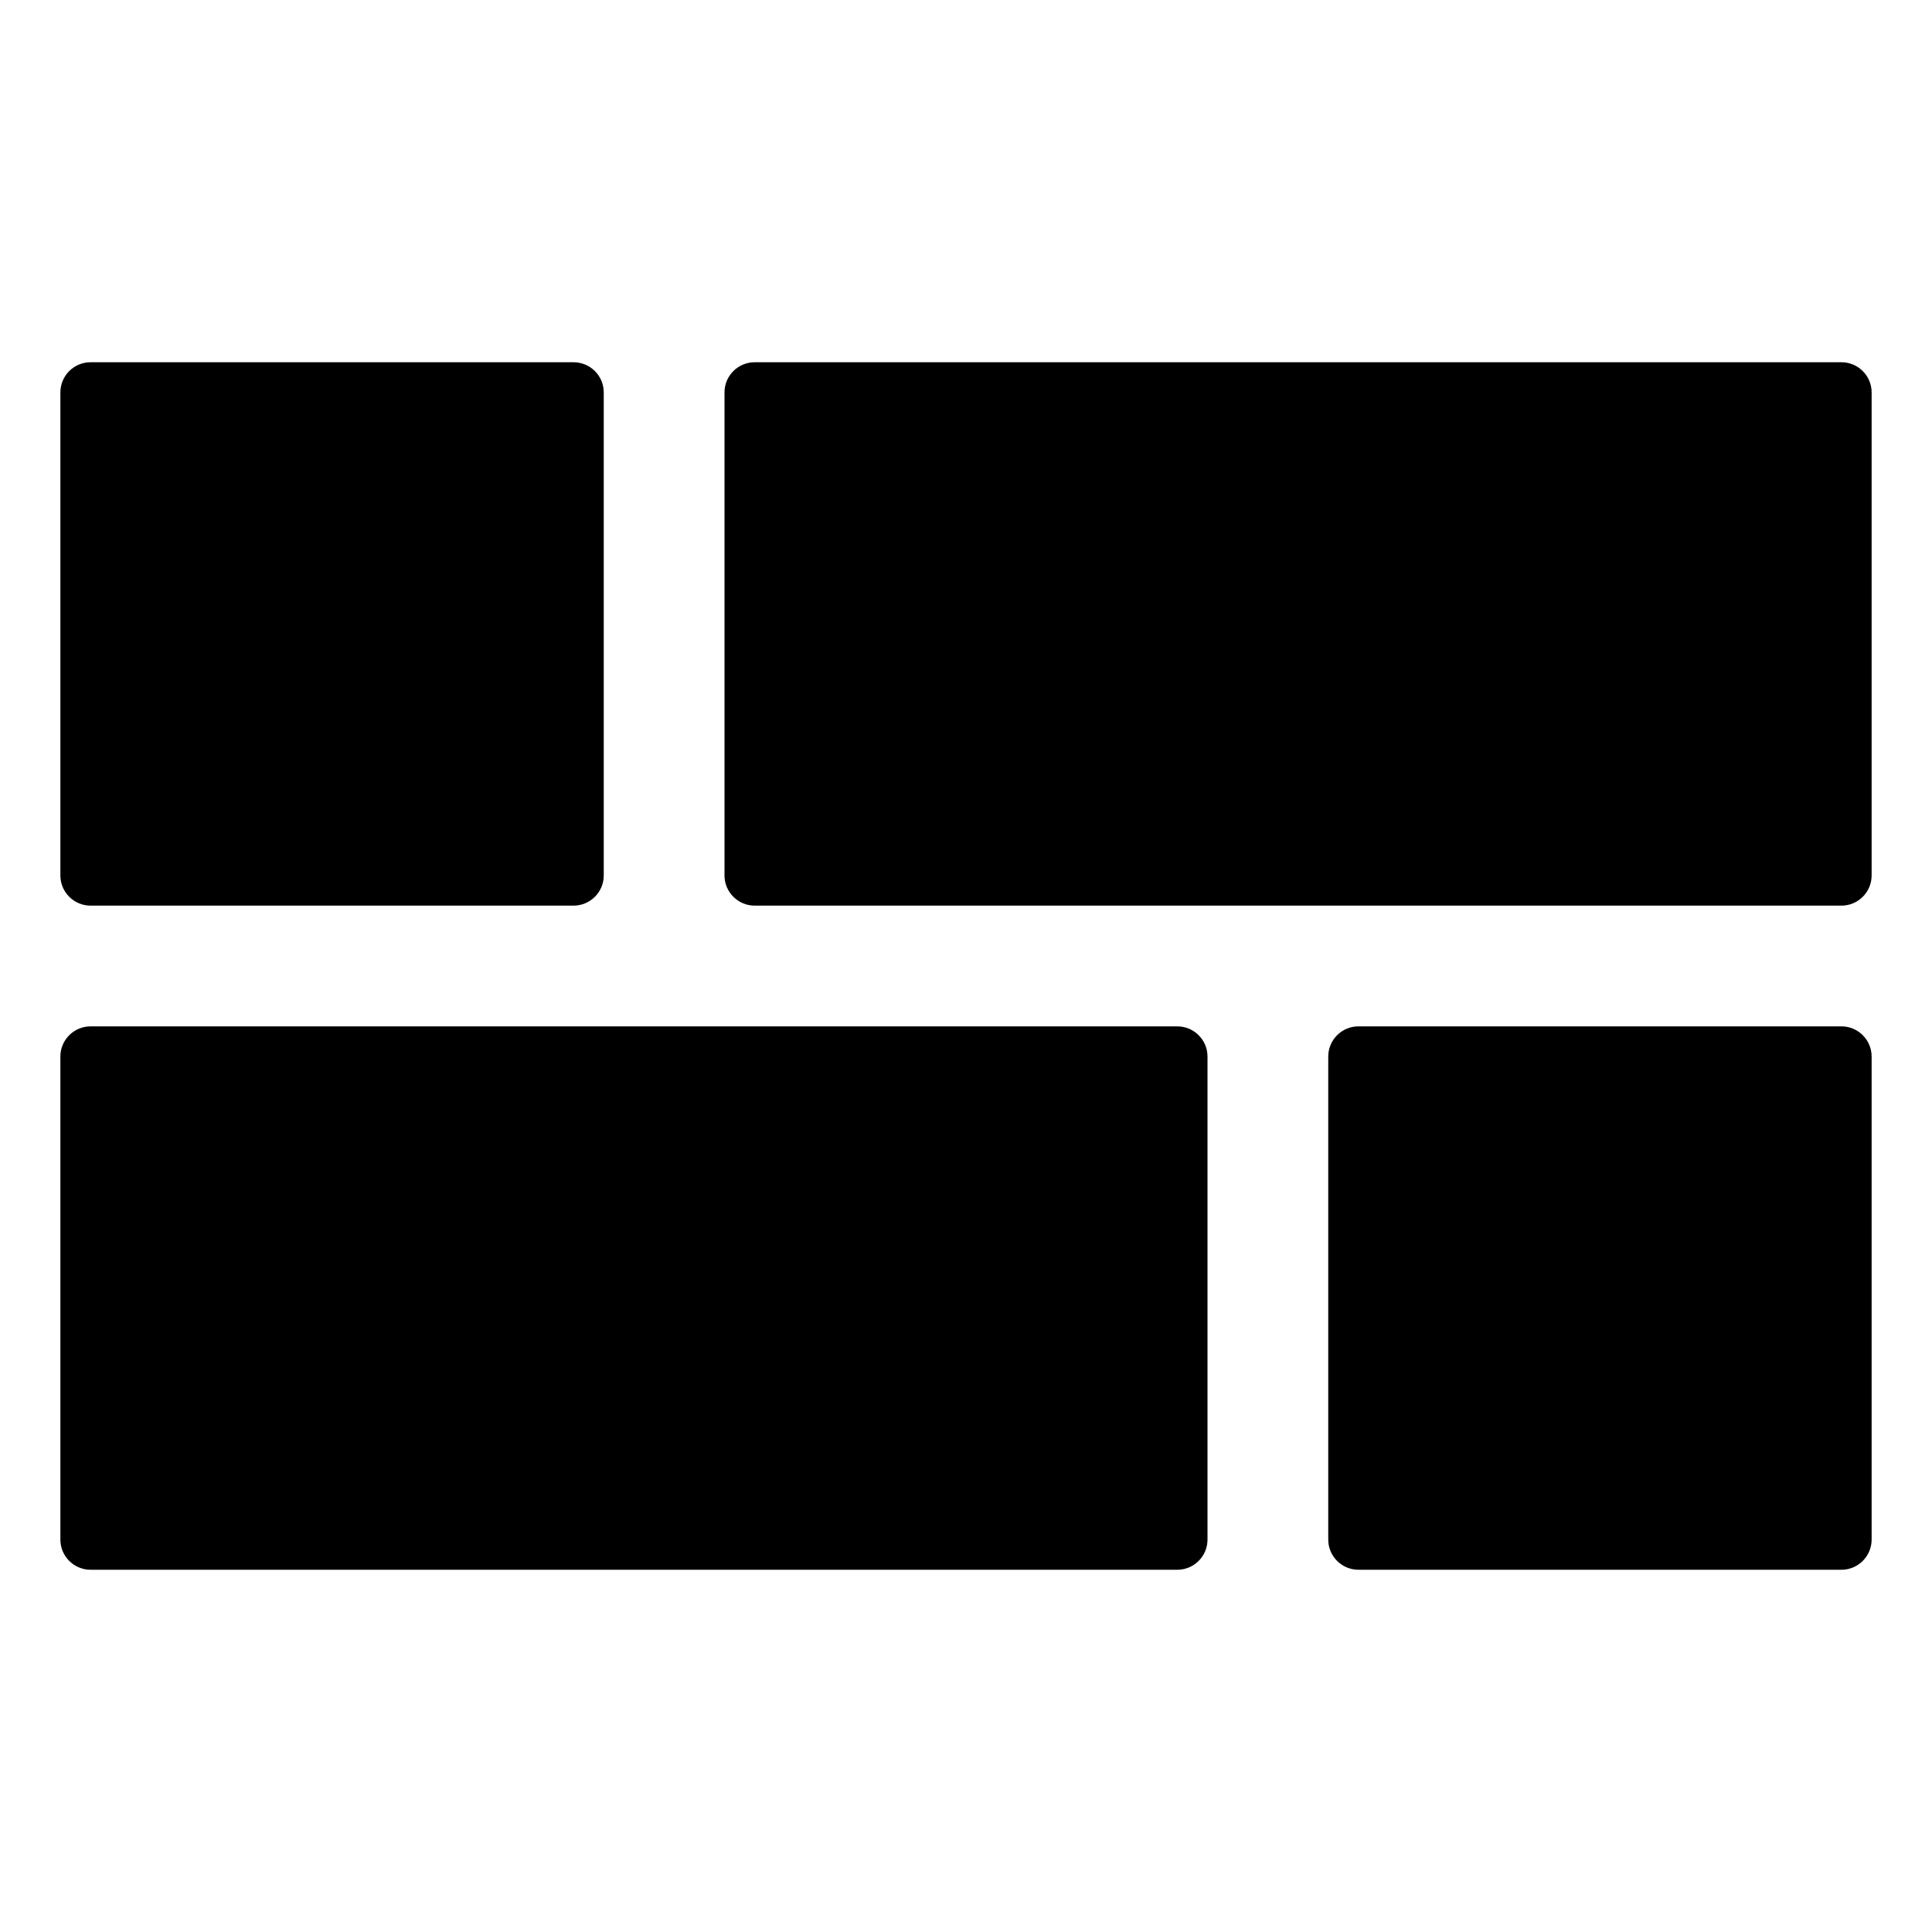
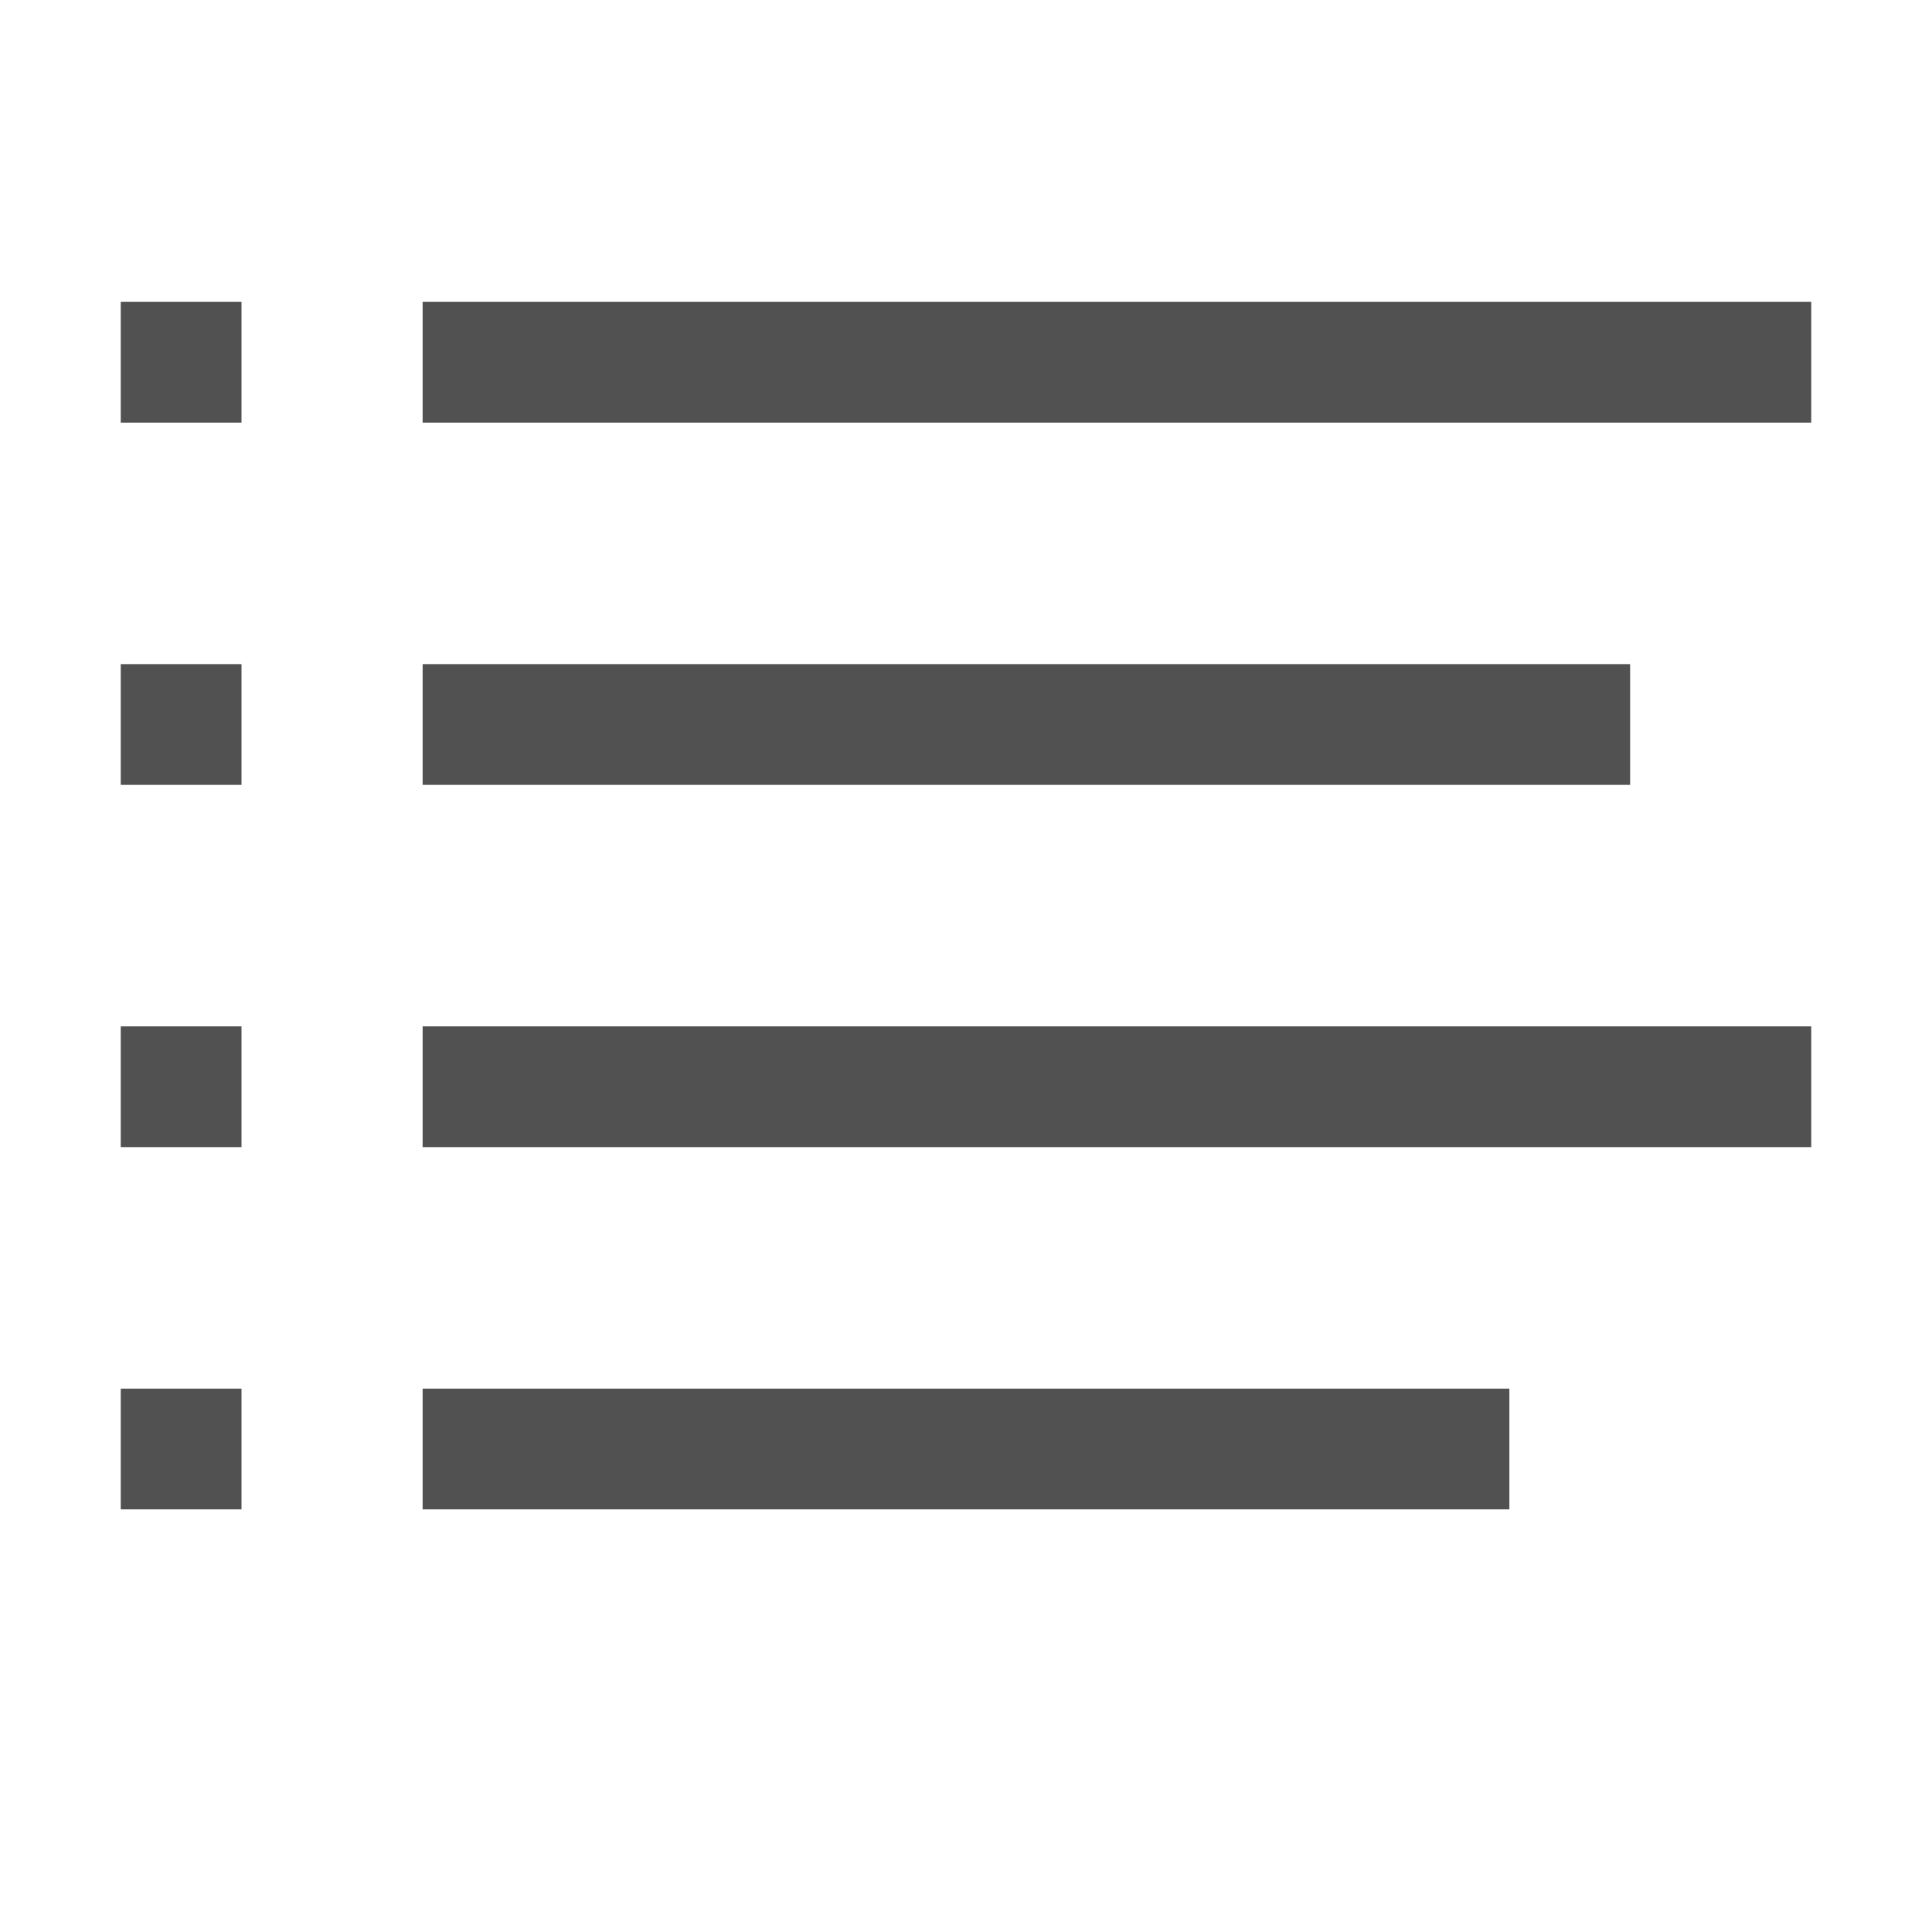
- <svg xmlns="http://www.w3.org/2000/svg" data-name="Layer 1" viewBox="0 0 64 64">
-   <rect width="18" height="18" x="2" y="12" rx="1" ry="1" />
-   <rect width="38" height="18" x="24" y="12" rx="1" ry="1" />
-   <rect width="18" height="18" x="44" y="34" rx="1" ry="1" />
-   <rect width="38" height="18" x="2" y="34" rx="1" ry="1" />
+ <svg xmlns="http://www.w3.org/2000/svg" data-name="Layer 1" viewBox="0 0 32 32">
+   <defs>
+     <style>.cls-1{fill:#515151;}</style>
+   </defs>
+   <rect x="7" y="11" width="20" height="2" style="fill: #515151;" />
+   <rect x="2" y="11" width="2" height="2" style="fill: #515151;" />
+   <rect x="7" y="17" width="23" height="2" style="fill: #515151;" />
+   <rect x="2" y="17" width="2" height="2" style="fill: #515151;" />
+   <rect x="7" y="5" width="23" height="2" style="fill: #515151;" />
+   <rect x="2" y="5" width="2" height="2" style="fill: #515151;" />
+   <rect x="7" y="23" width="18" height="2" style="fill: #515151;" />
+   <rect x="2" y="23" width="2" height="2" style="fill: #515151;" />
</svg>
